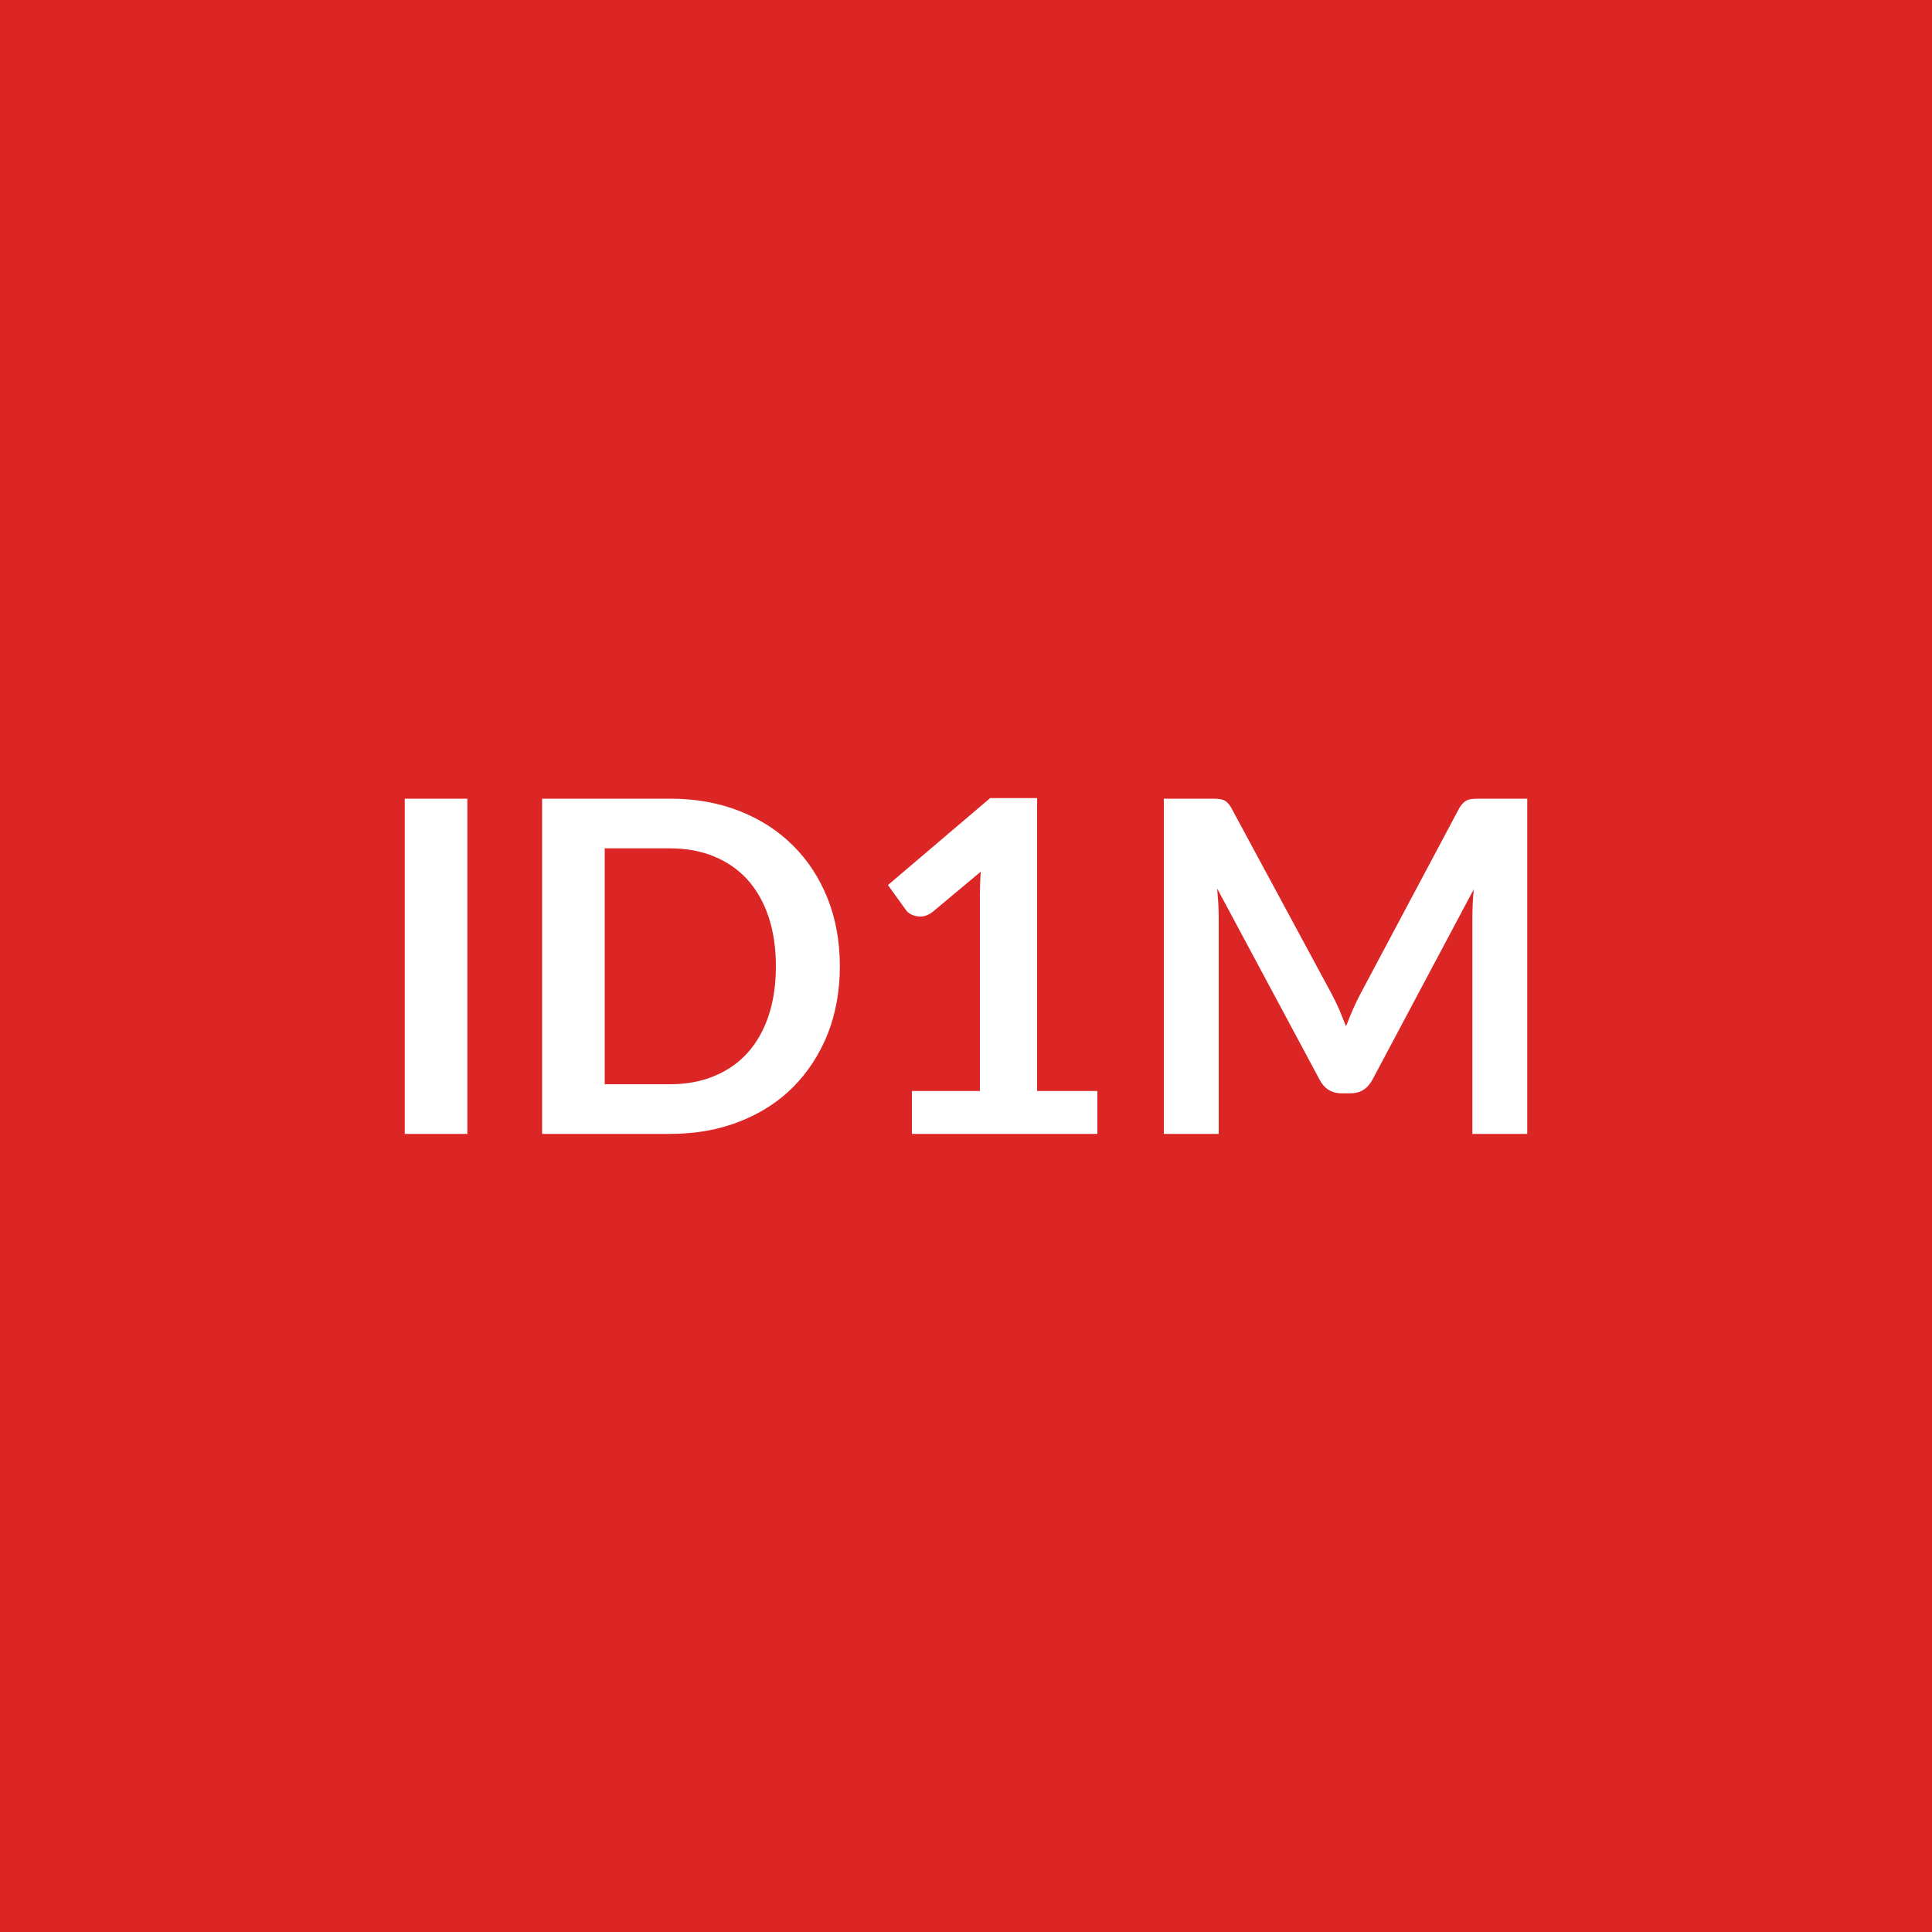
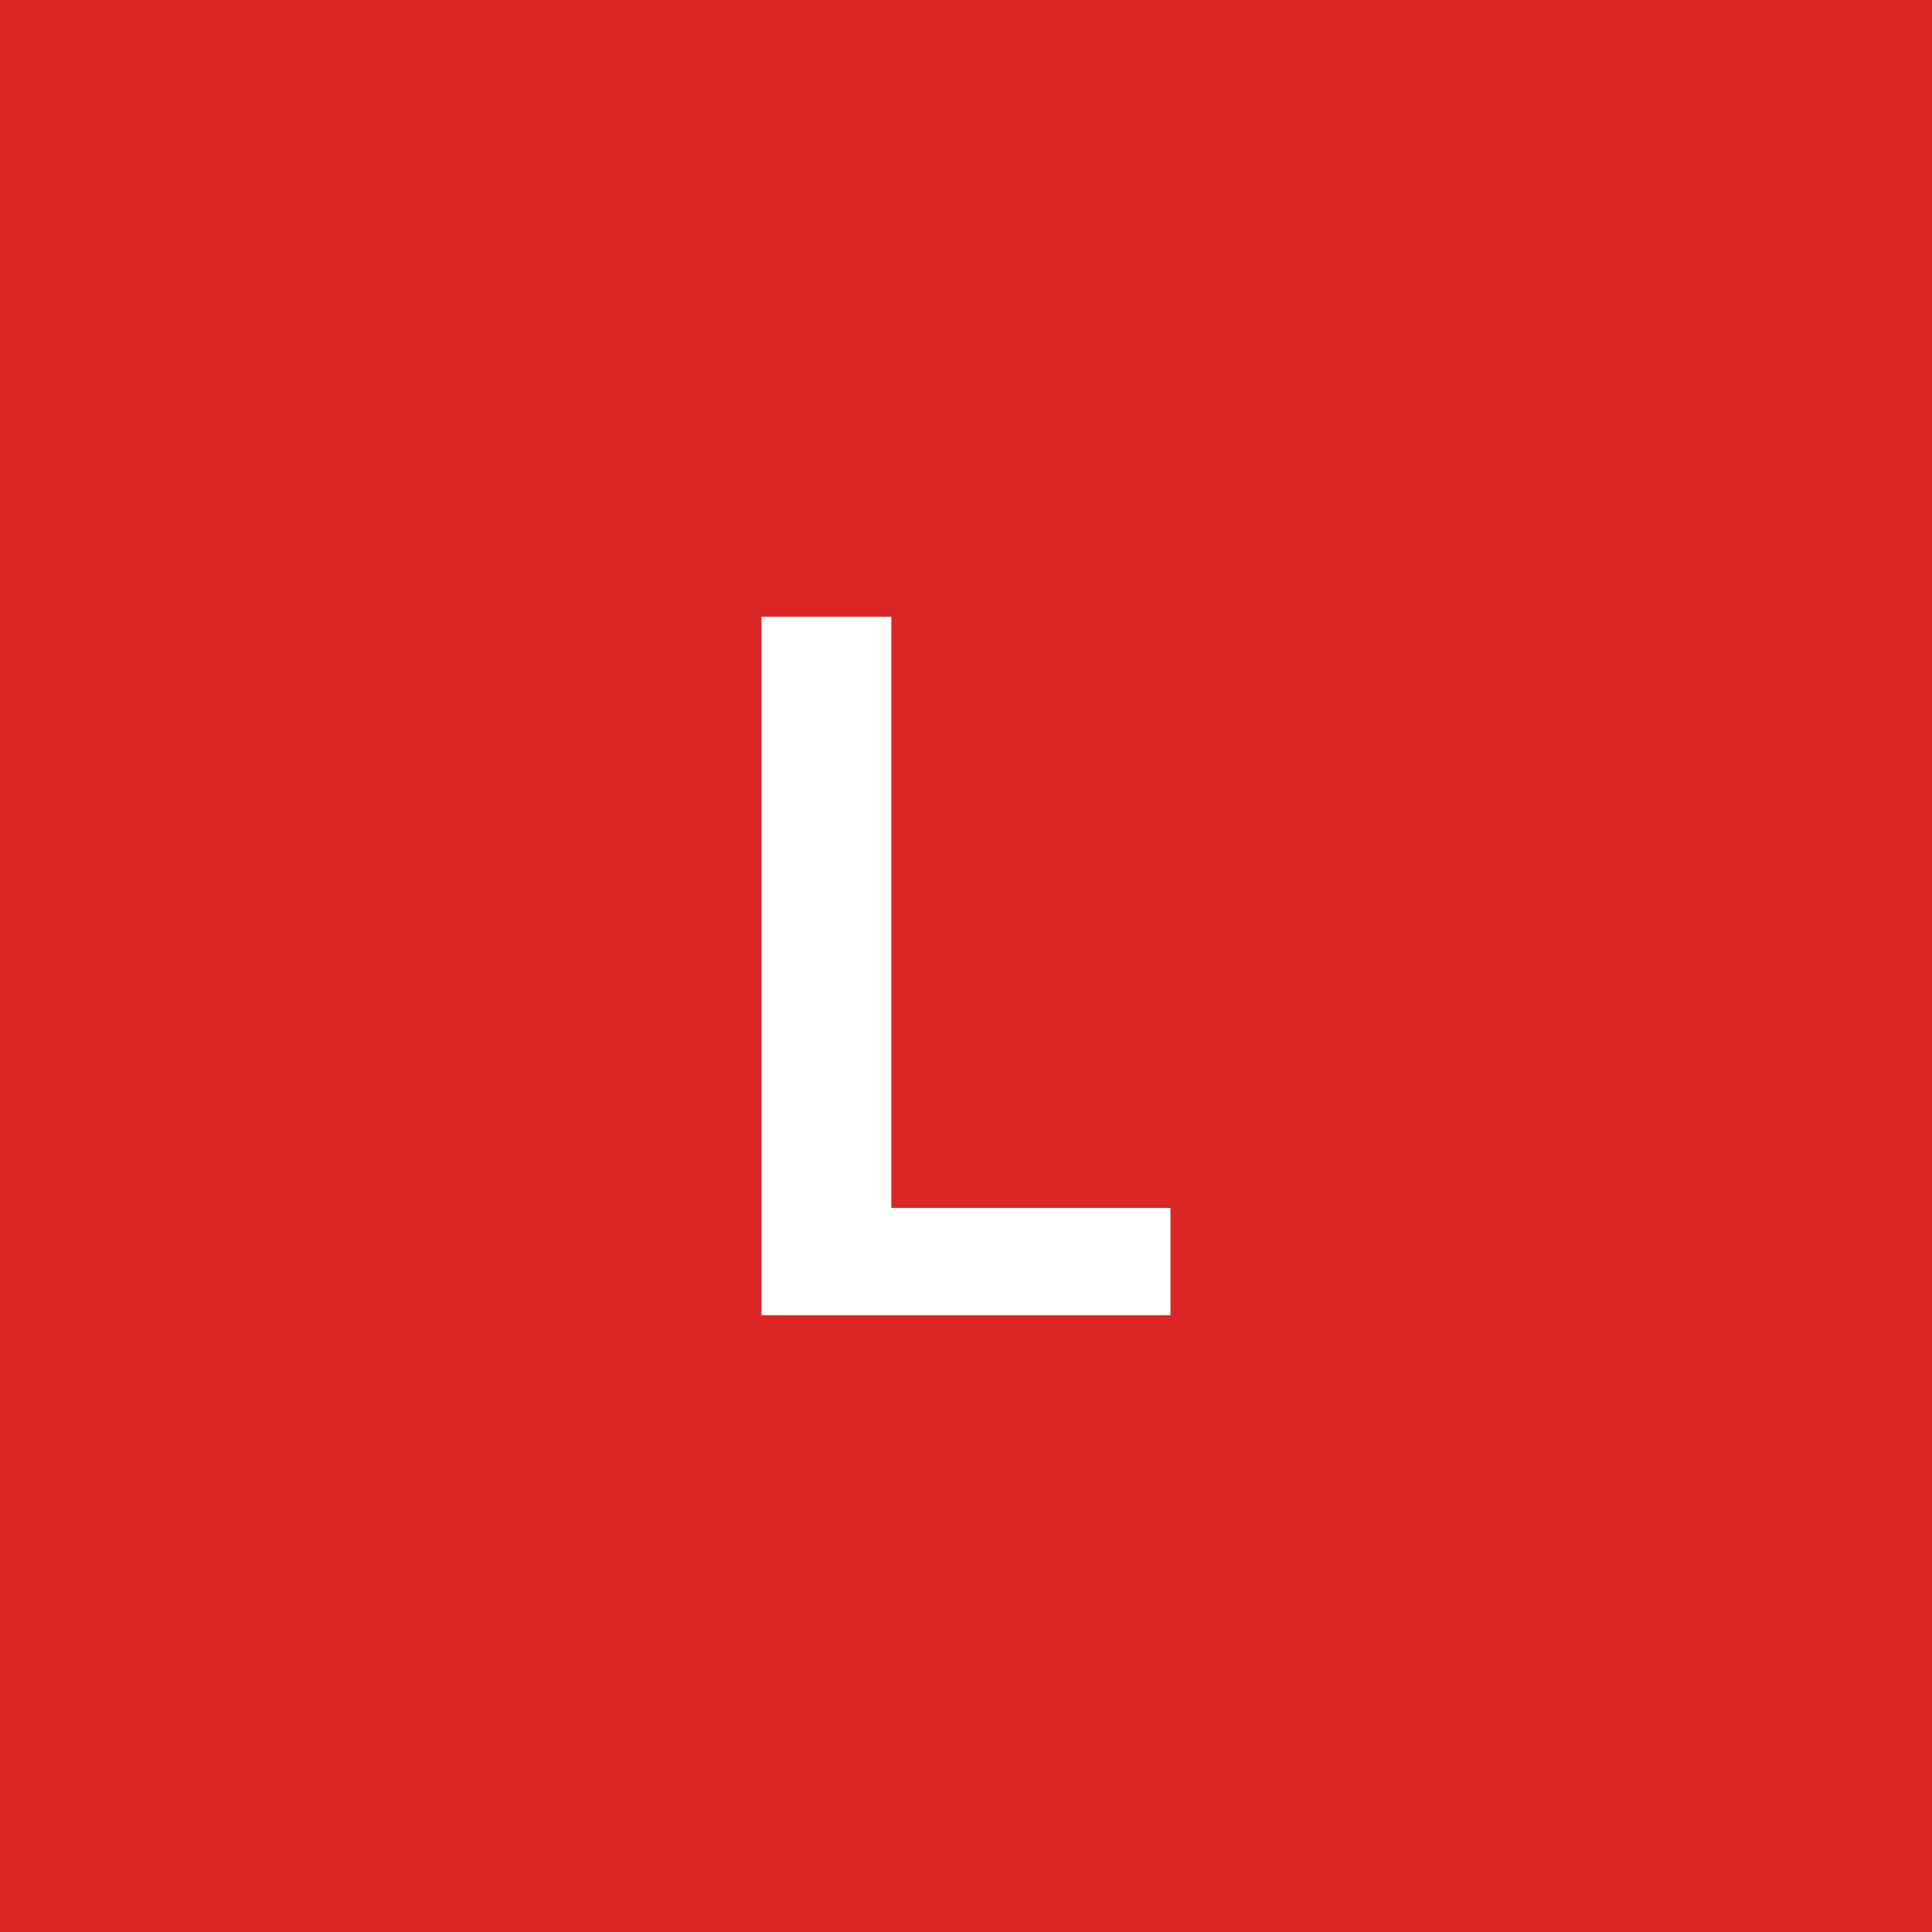
<svg xmlns="http://www.w3.org/2000/svg" width="100" height="100" viewBox="0 0 100 100">
  <rect width="100%" height="100%" fill="#dc2626" />
-   <path fill="#ffffff" d="M24.19 41.34v17.35h-3.24V41.34zm19.28 8.67q0 1.91-.63 3.51-.64 1.59-1.79 2.75-1.15 1.15-2.77 1.78-1.62.64-3.6.64h-6.62V41.34h6.62q1.98 0 3.6.64t2.77 1.79q1.15 1.14 1.79 2.74.63 1.6.63 3.5m-3.31 0q0-1.42-.38-2.56-.38-1.13-1.09-1.92-.71-.78-1.73-1.2-1.01-.42-2.28-.42H31.3v12.21h3.38q1.27 0 2.28-.42 1.02-.42 1.73-1.2.71-.79 1.09-1.92.38-1.14.38-2.57m13.52 6.46h3.12v2.22h-9.6v-2.22h3.52V46.35q0-.6.04-1.23l-2.5 2.09q-.22.16-.43.21-.21.04-.39 0-.19-.03-.33-.12-.15-.09-.22-.2l-.93-1.29 5.29-4.5h2.43zm22.94-15.13h2.43v17.35h-2.84V47.48q0-.67.07-1.45l-5.24 9.85q-.38.71-1.14.71h-.46q-.77 0-1.14-.71L63 45.99l.06.78q.02.39.02.71v11.21h-2.84V41.34h2.43q.22 0 .37.01.16.01.29.06.12.05.22.16.11.1.2.28l5.2 9.64q.2.38.38.79.17.41.34.84.17-.44.35-.86.18-.41.38-.79l5.12-9.62q.1-.18.21-.28.11-.11.23-.16.13-.05.28-.06.16-.01.38-.01" />
+   <path fill="#ffffff" d="M46.135 62.525h14.45v5.55h-21.17v-36.15h6.72z" />
</svg>
